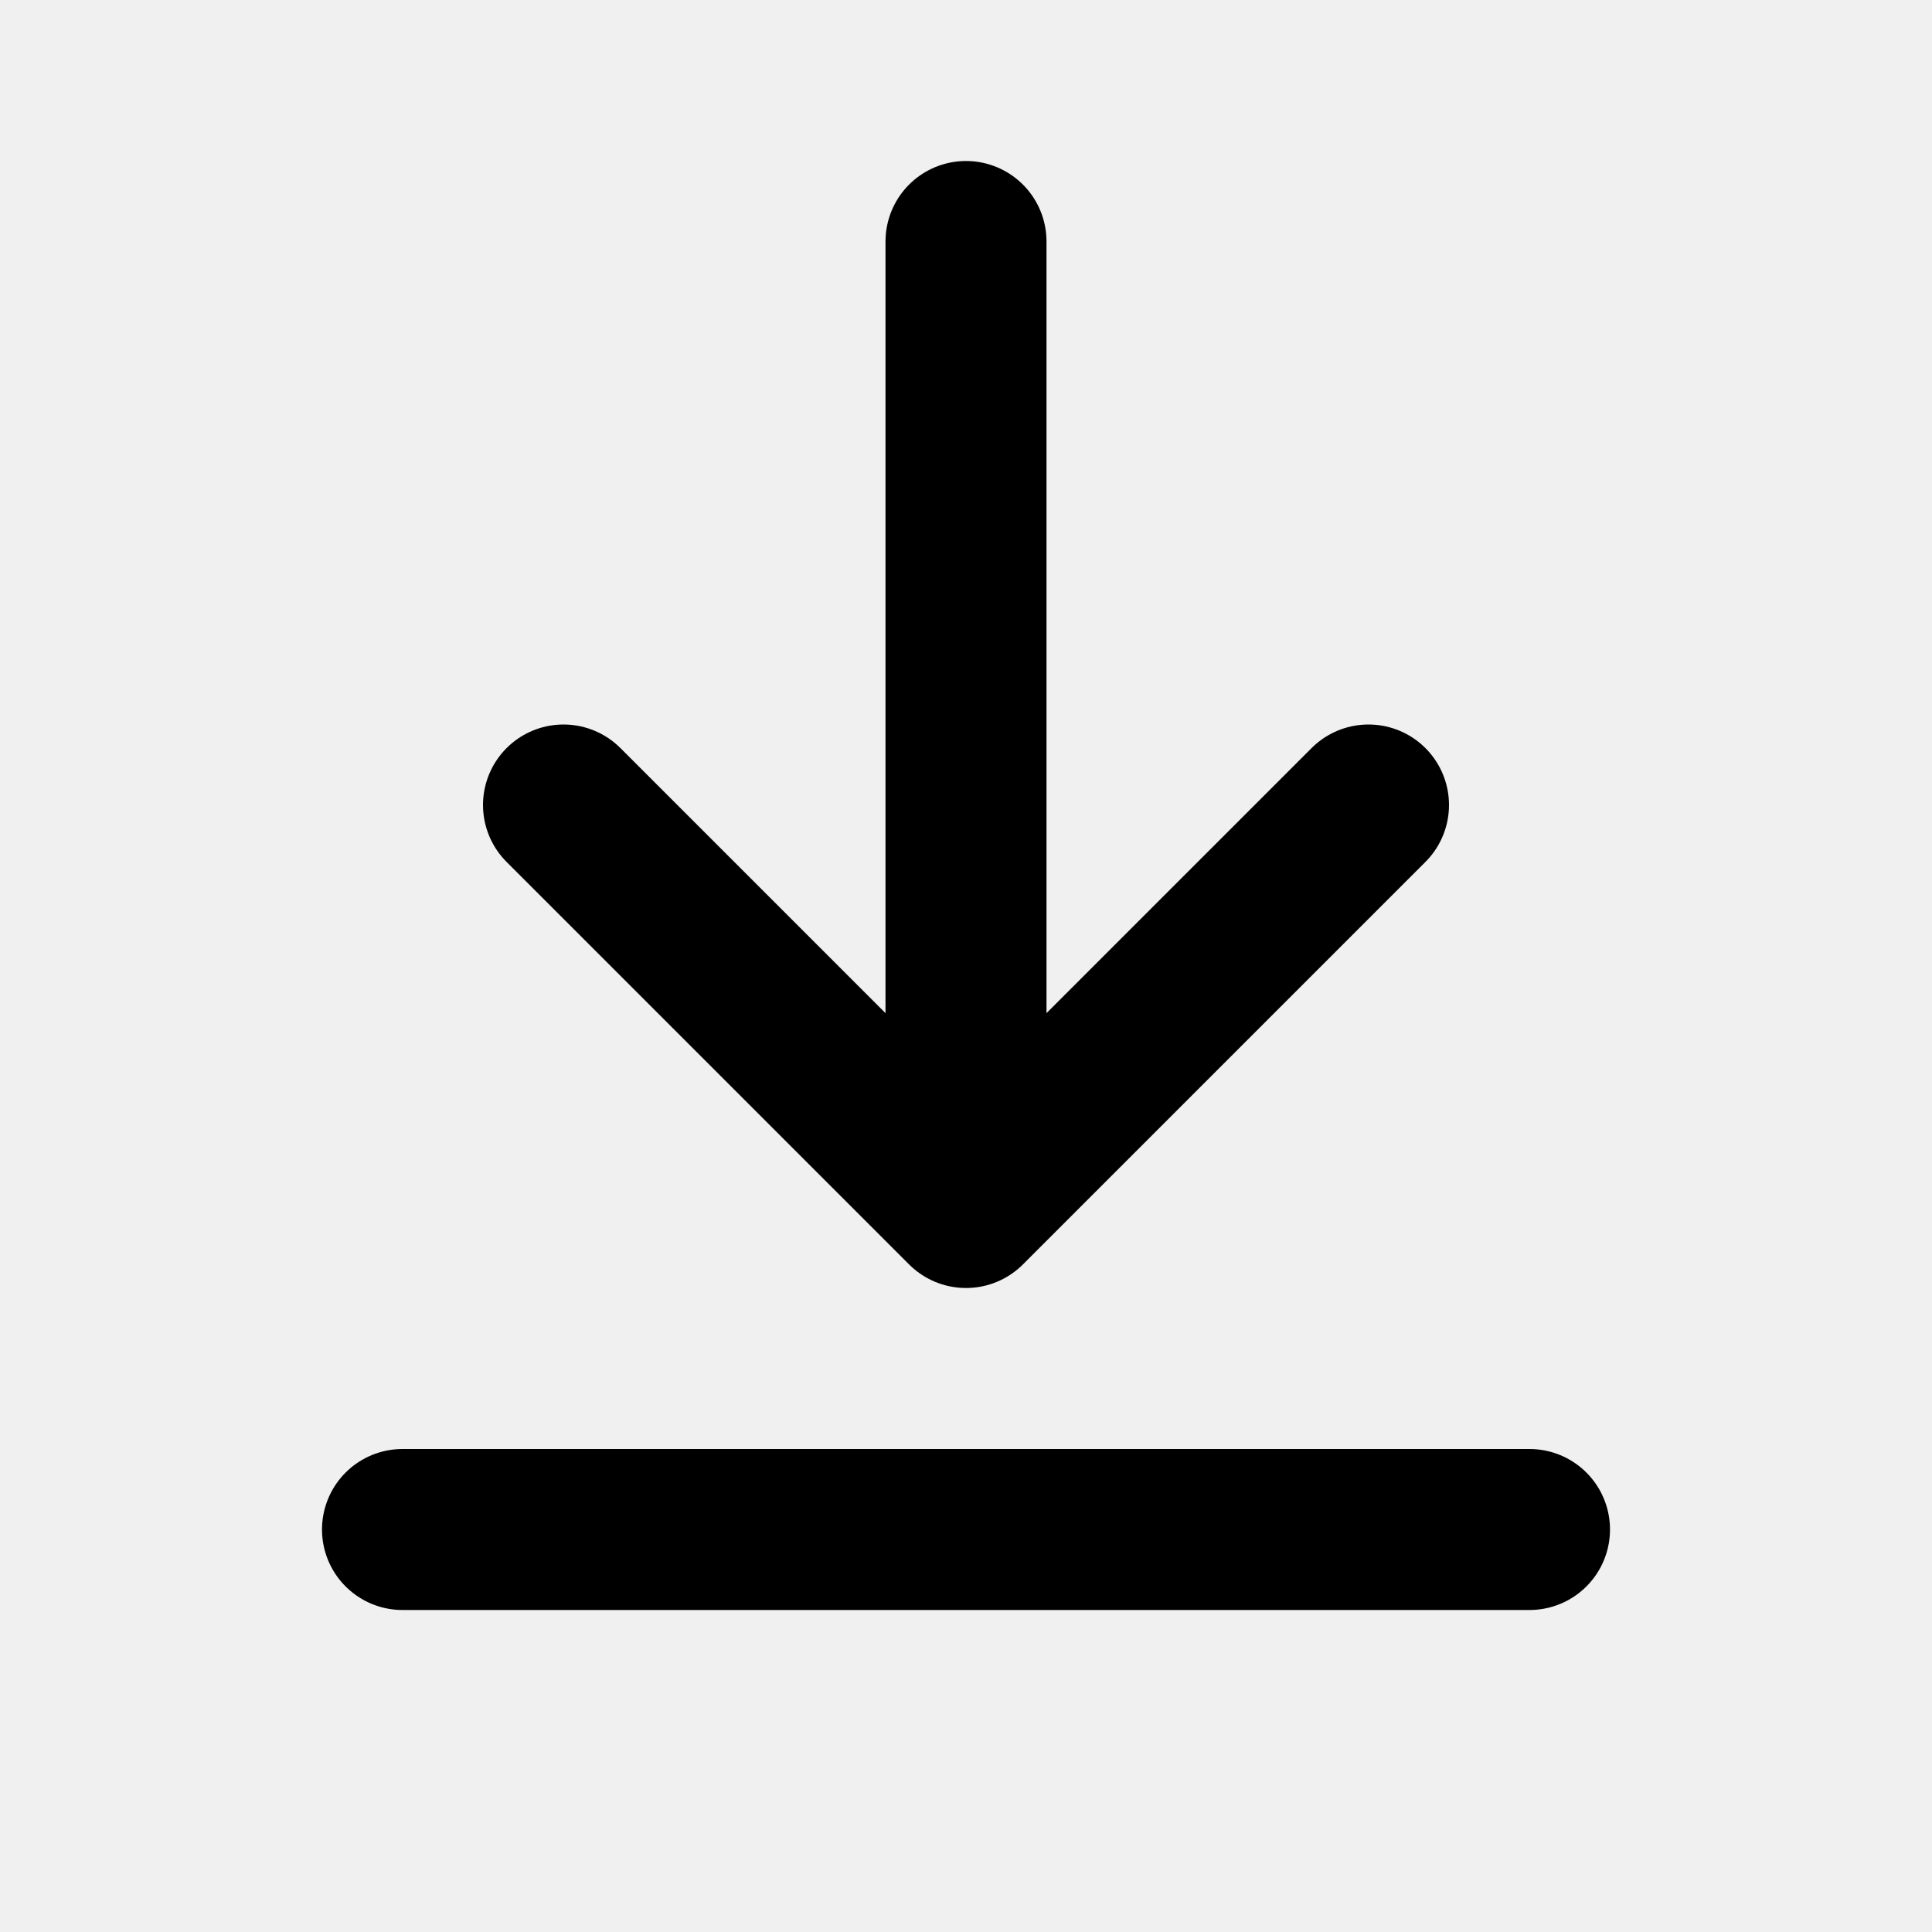
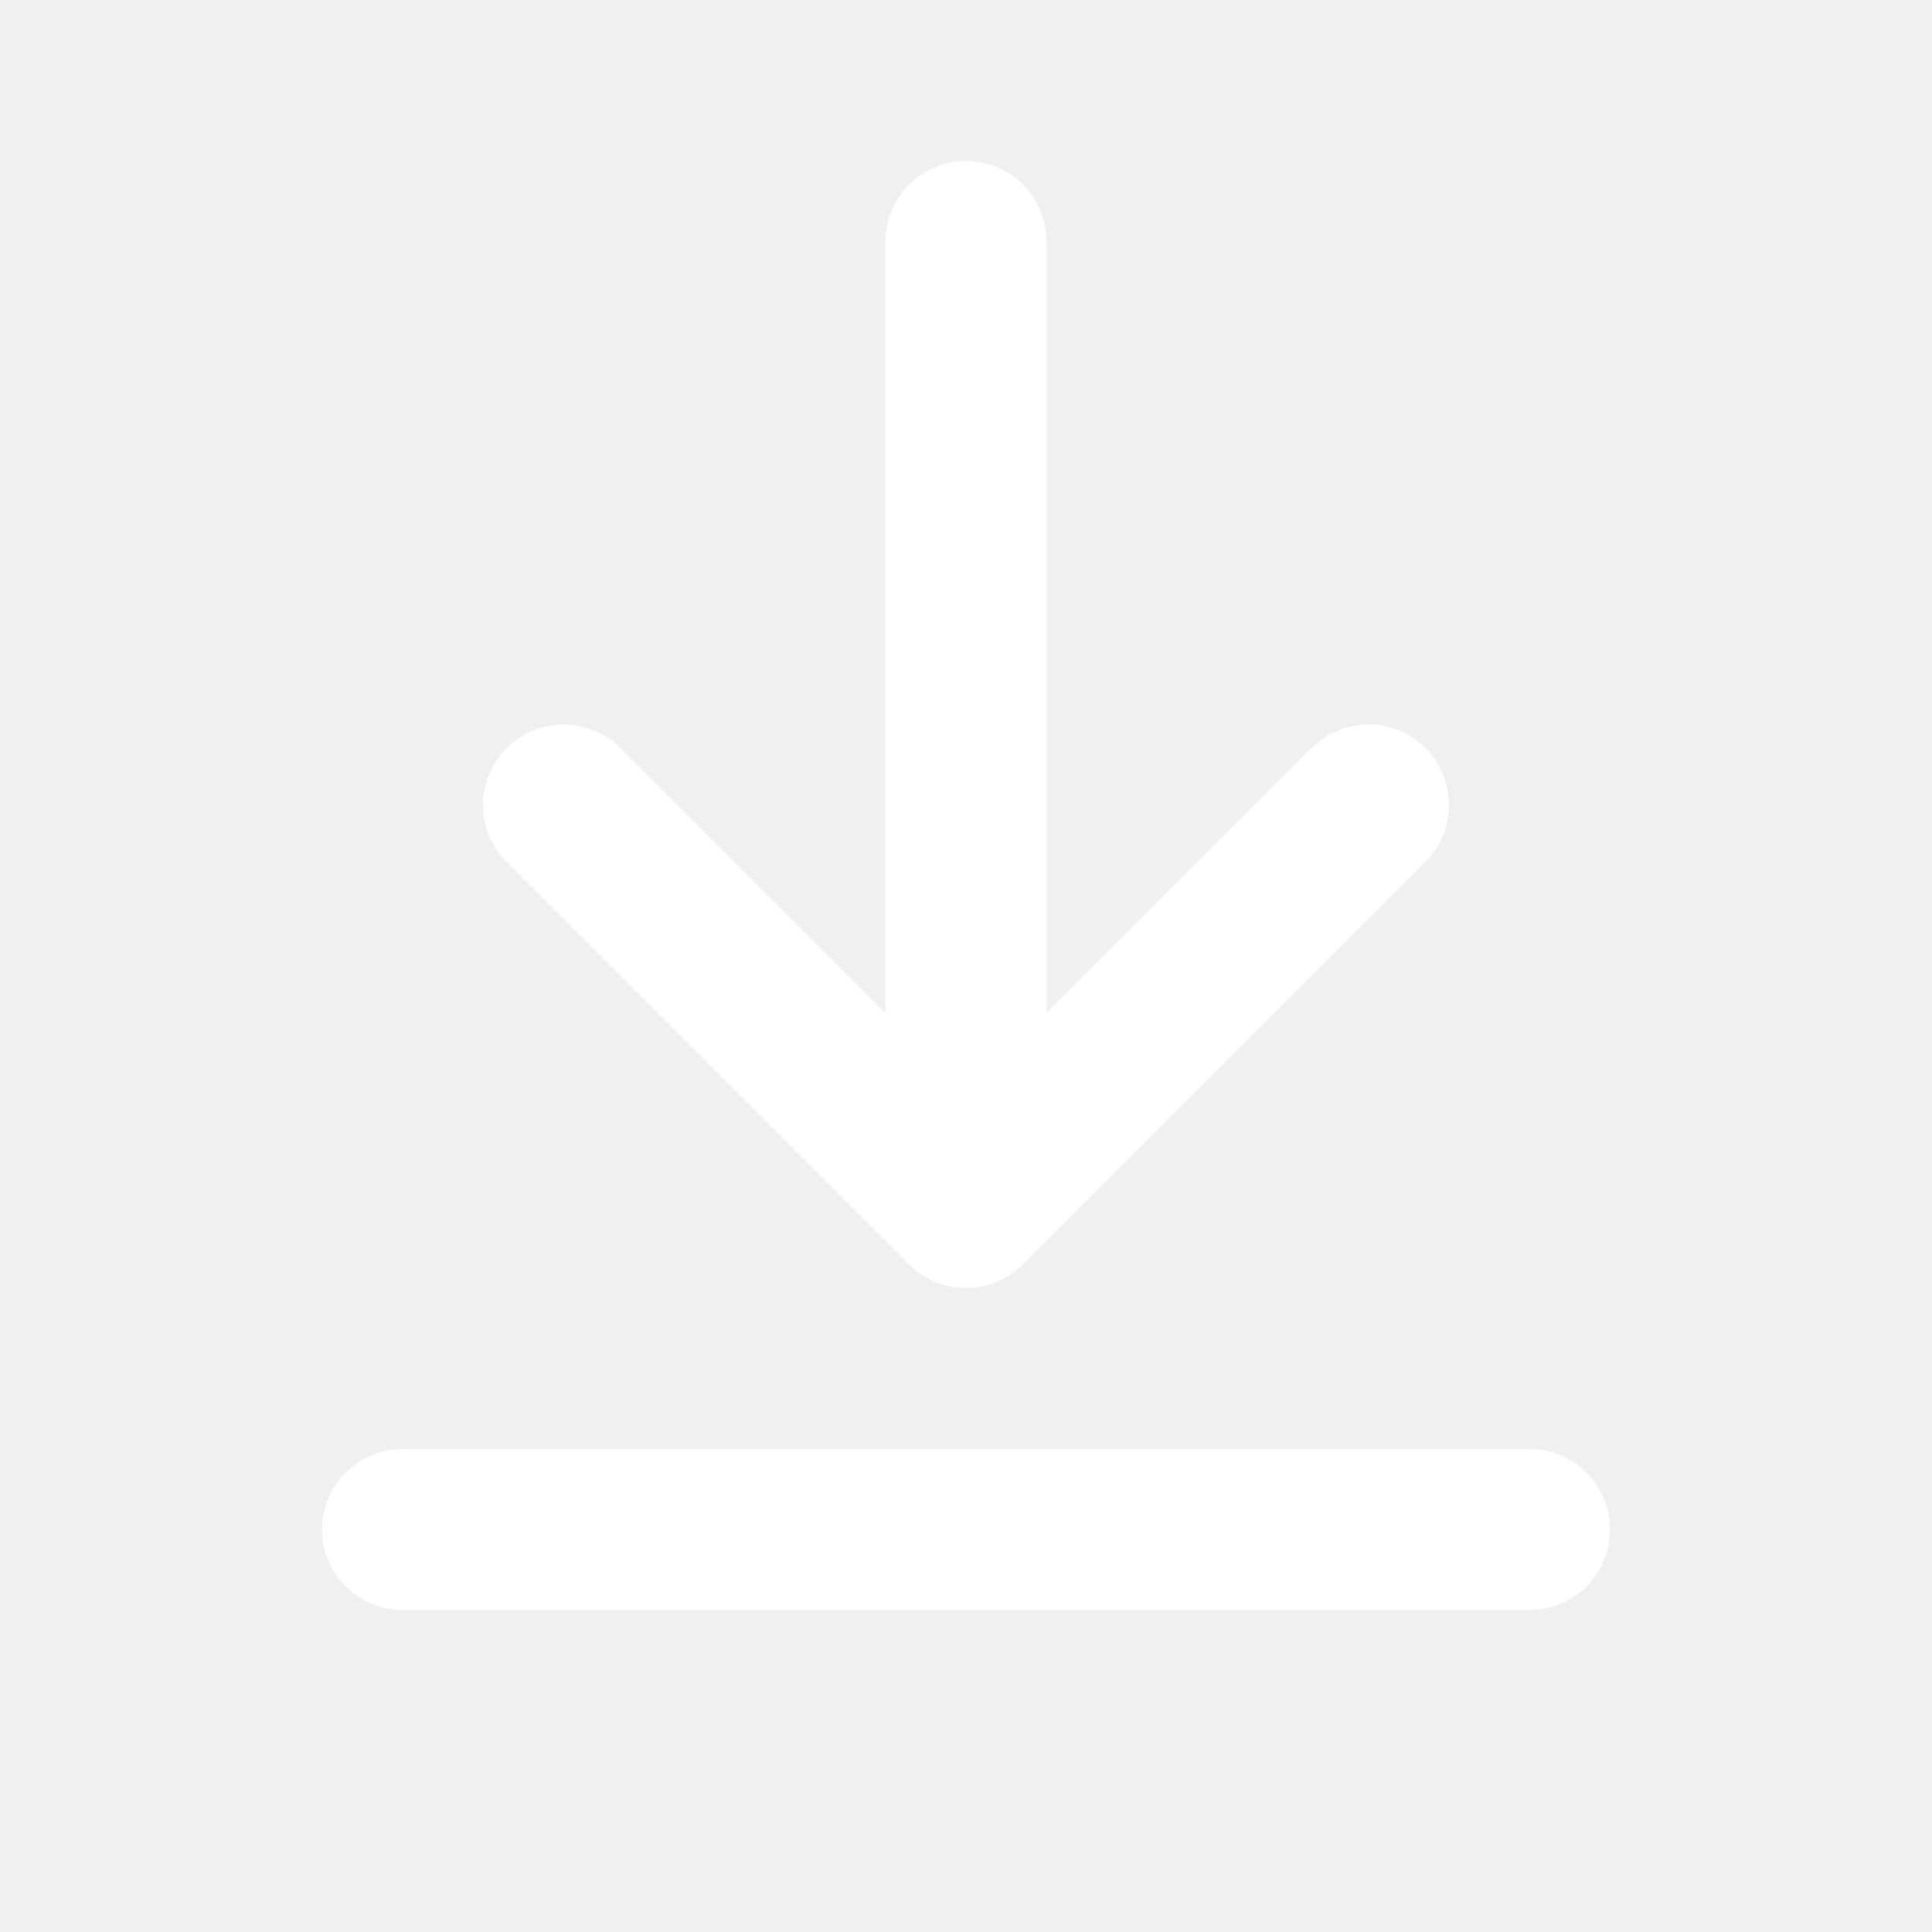
<svg xmlns="http://www.w3.org/2000/svg" viewBox="0 0 24 24" width="24" height="24">
-   <path d="M12 3 L12 15 M12 15 L7 10 M12 15 L17 10 M5 19 L19 19" stroke="currentColor" stroke-width="2" stroke-linecap="round" stroke-linejoin="round" fill="none" />
+   <path d="M12 3 L12 15 M12 15 L7 10 M12 15 L17 10 M5 19 L19 19" stroke="#FFFFFF" stroke-width="2" stroke-linecap="round" stroke-linejoin="round" fill="none" />
</svg>
